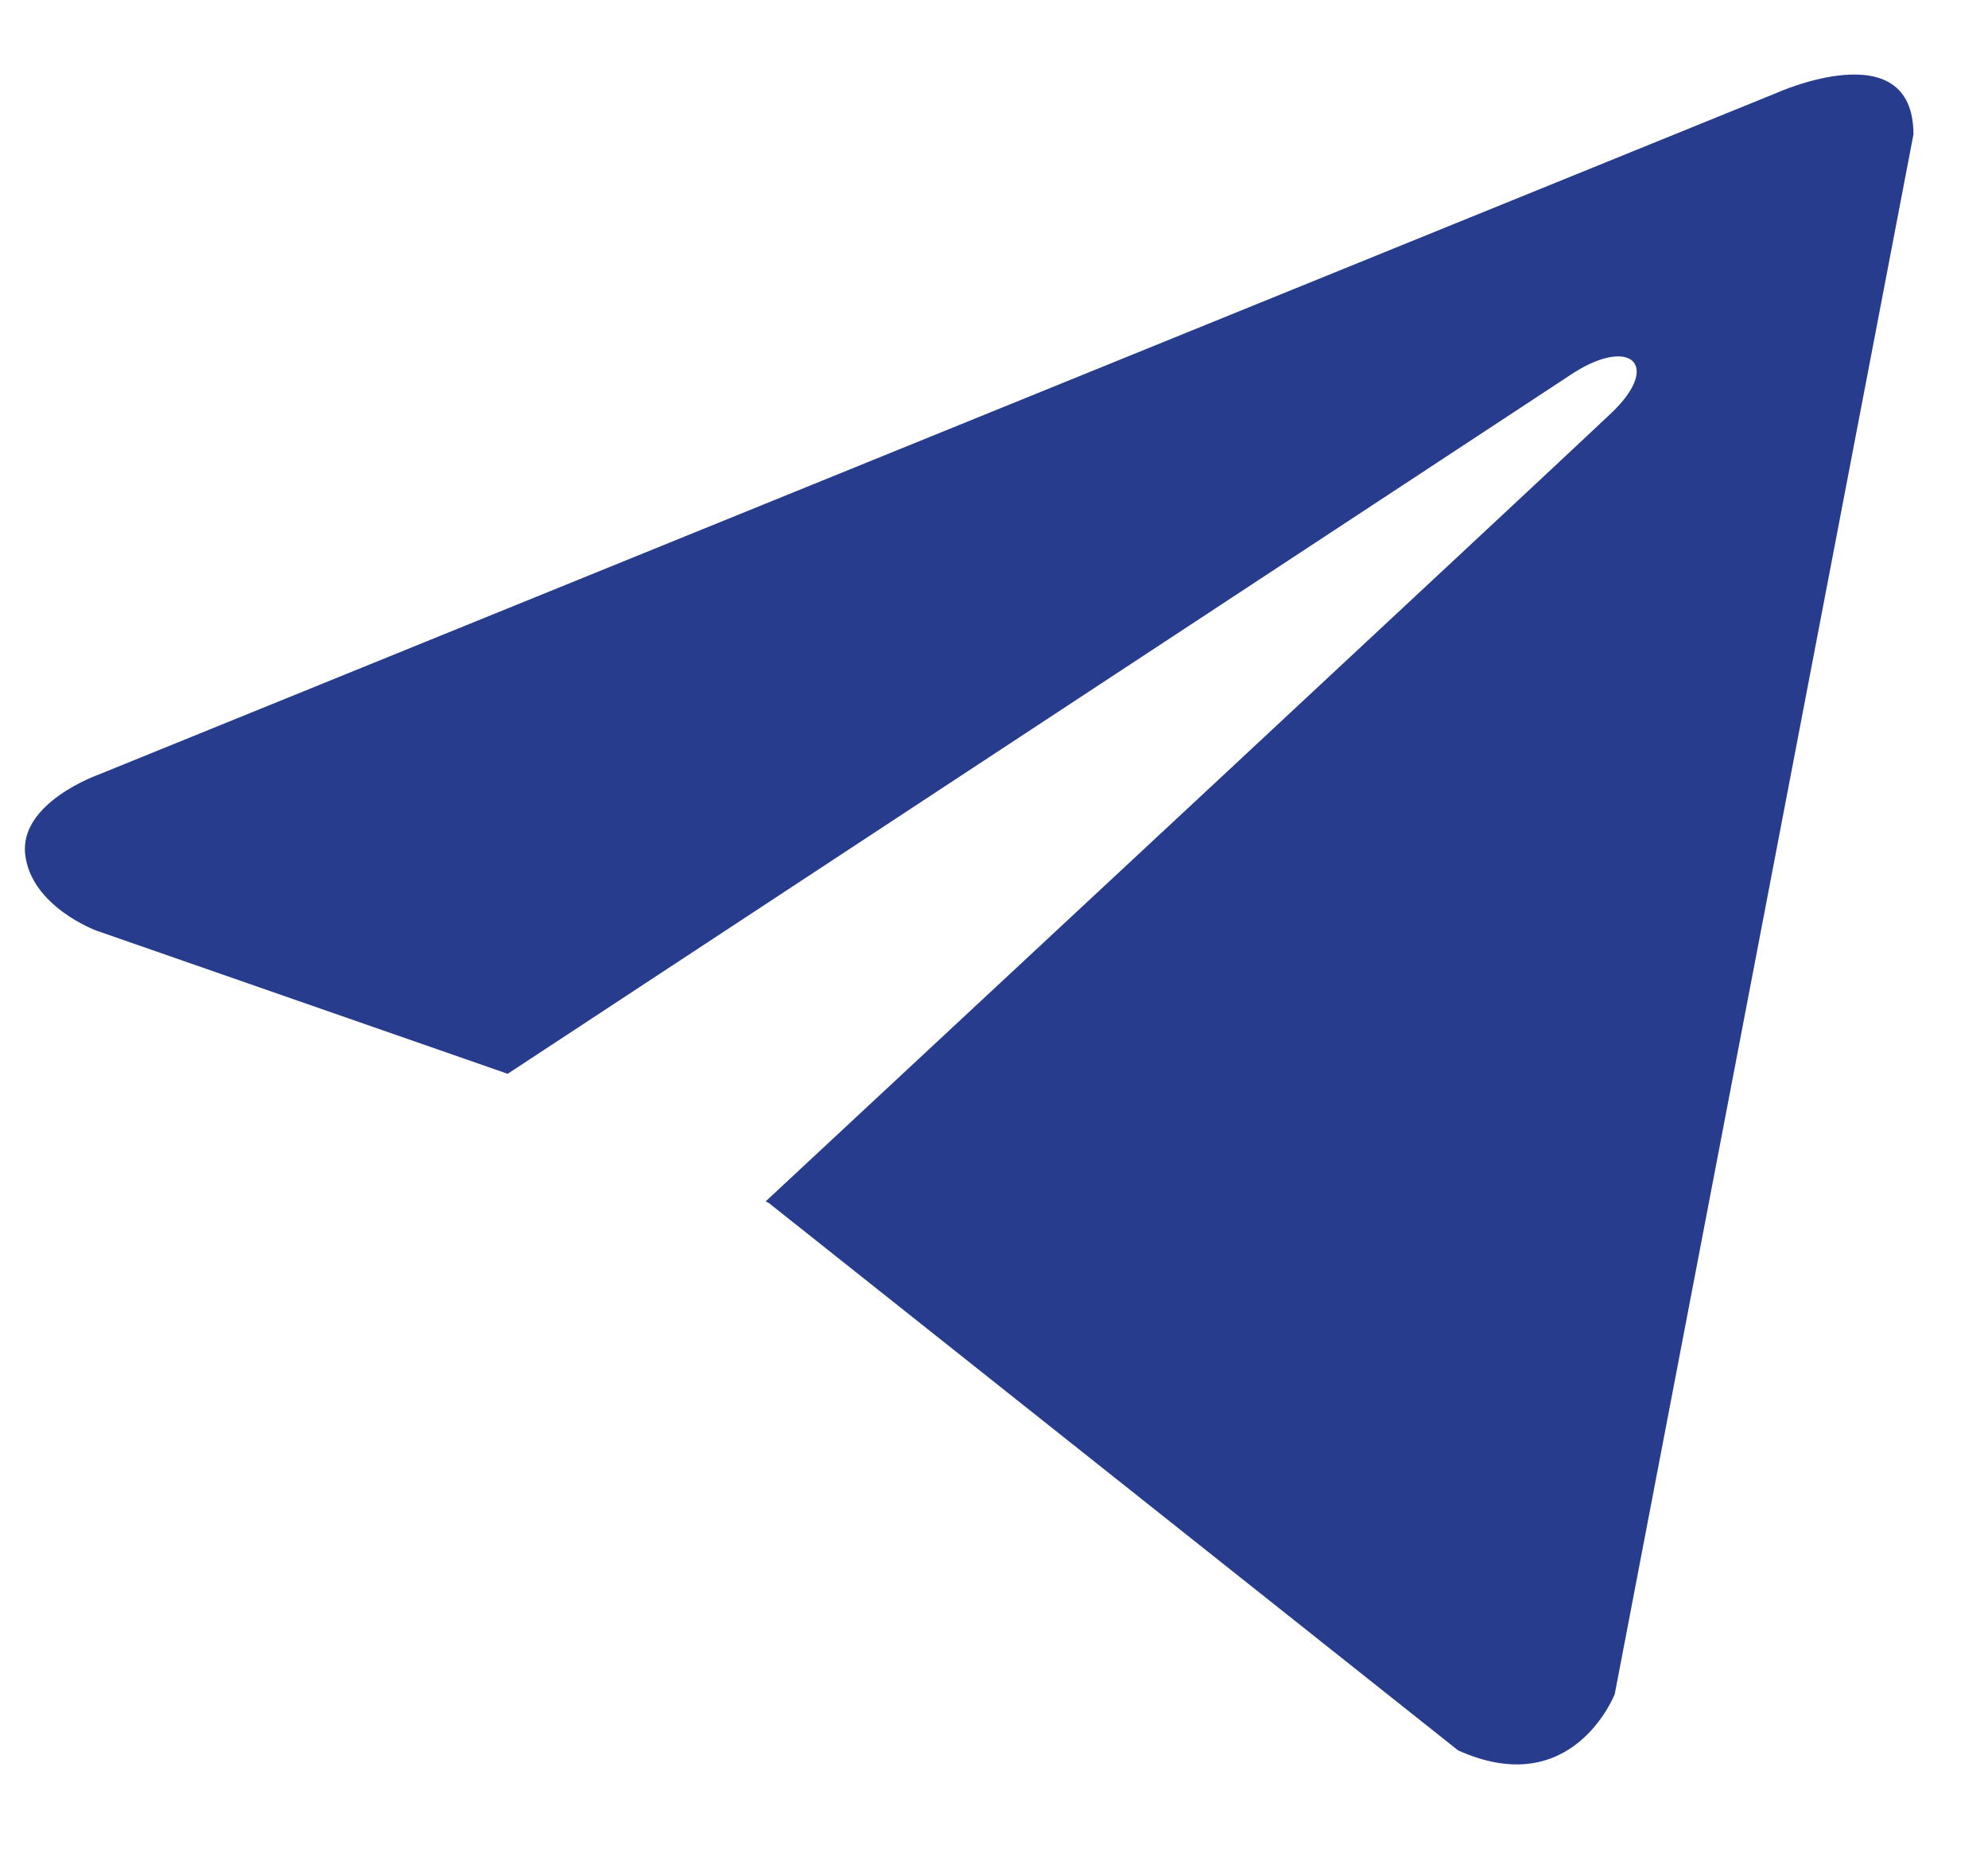
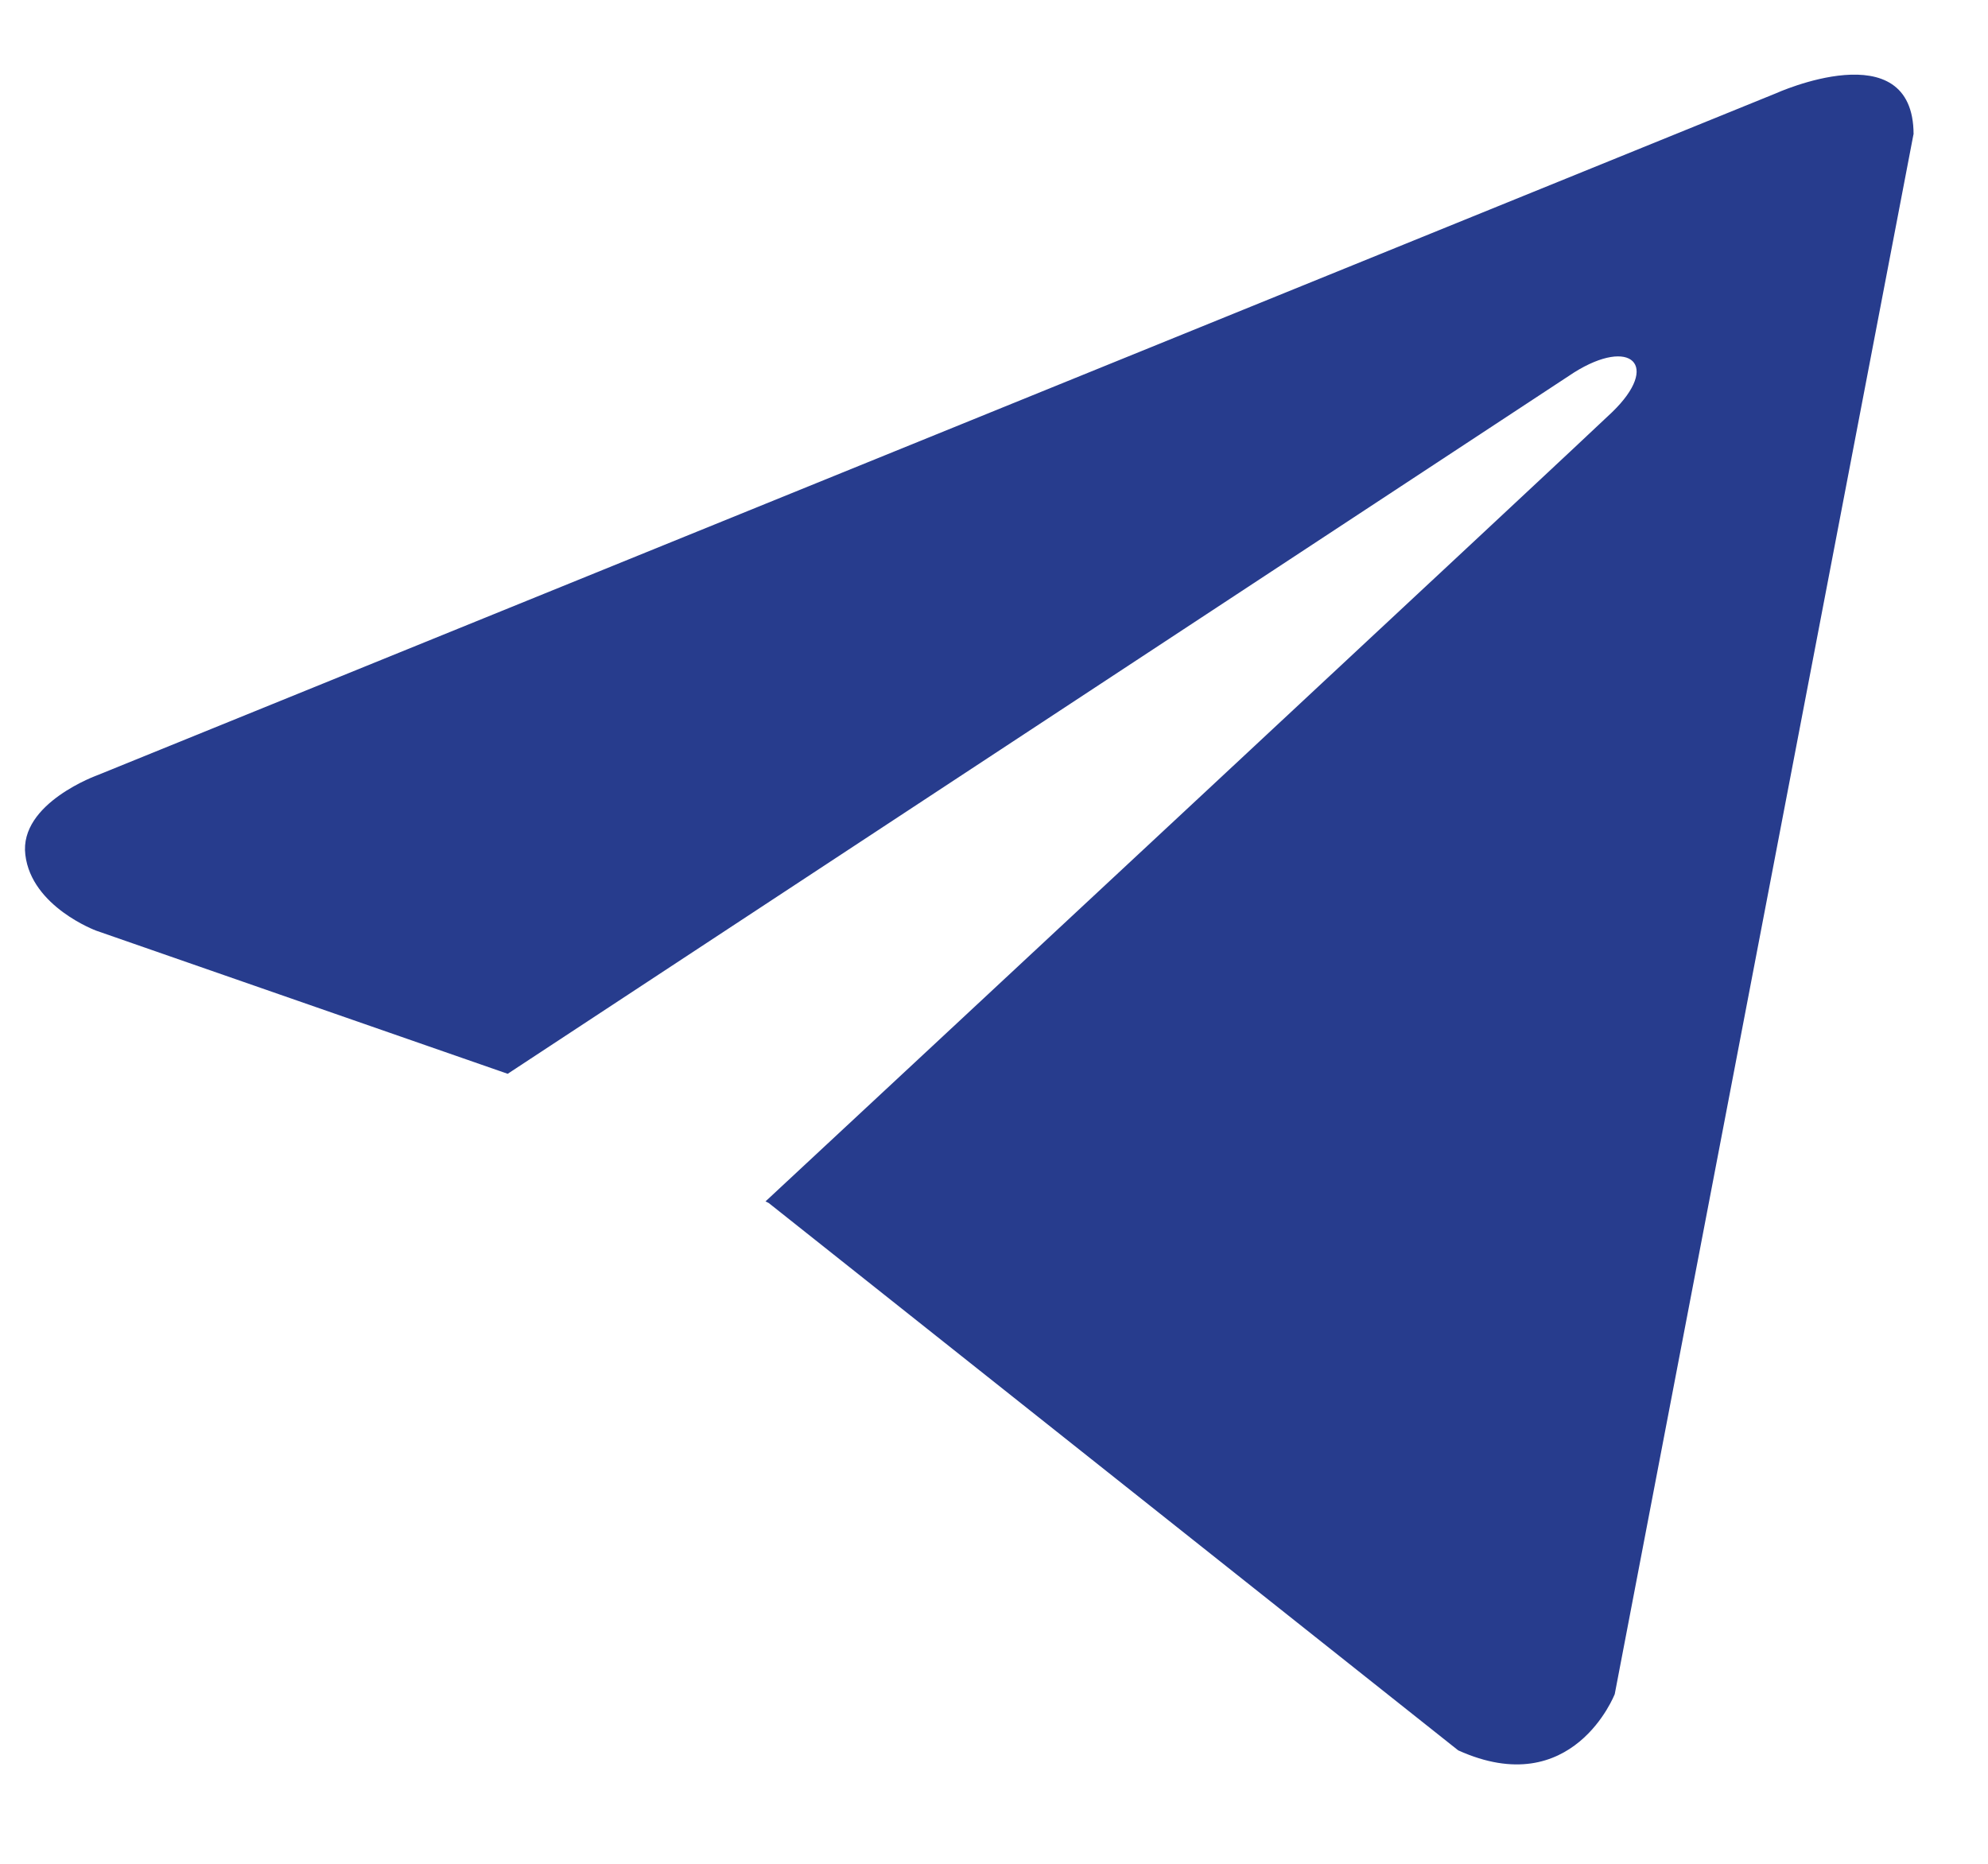
- <svg xmlns="http://www.w3.org/2000/svg" width="16" height="15" viewBox="0 0 16 15" fill="none">
-   <path d="M15.4 1.082L12.996 13.634C12.996 13.634 12.659 14.504 11.735 14.087L6.188 9.682L6.162 9.669C6.911 8.972 12.722 3.562 12.976 3.317C13.369 2.937 13.125 2.711 12.669 2.998L4.086 8.642L0.774 7.489C0.774 7.489 0.253 7.297 0.203 6.879C0.152 6.461 0.791 6.235 0.791 6.235L14.291 0.751C14.291 0.751 15.4 0.246 15.4 1.082Z" fill="#273C8D" />
+ <svg xmlns="http://www.w3.org/2000/svg" width="16" height="15" fill="none">
+   <path d="M15.4 1.082l-2.404 12.552s-.337.87-1.26.453L6.187 9.682l-.026-.013c.75-.697 6.56-6.107 6.814-6.352.393-.38.15-.606-.307-.319L4.086 8.642.774 7.49s-.52-.192-.57-.61c-.052-.418.587-.644.587-.644l13.5-5.484s1.11-.505 1.11.33z" fill="#273C8D" />
</svg>
